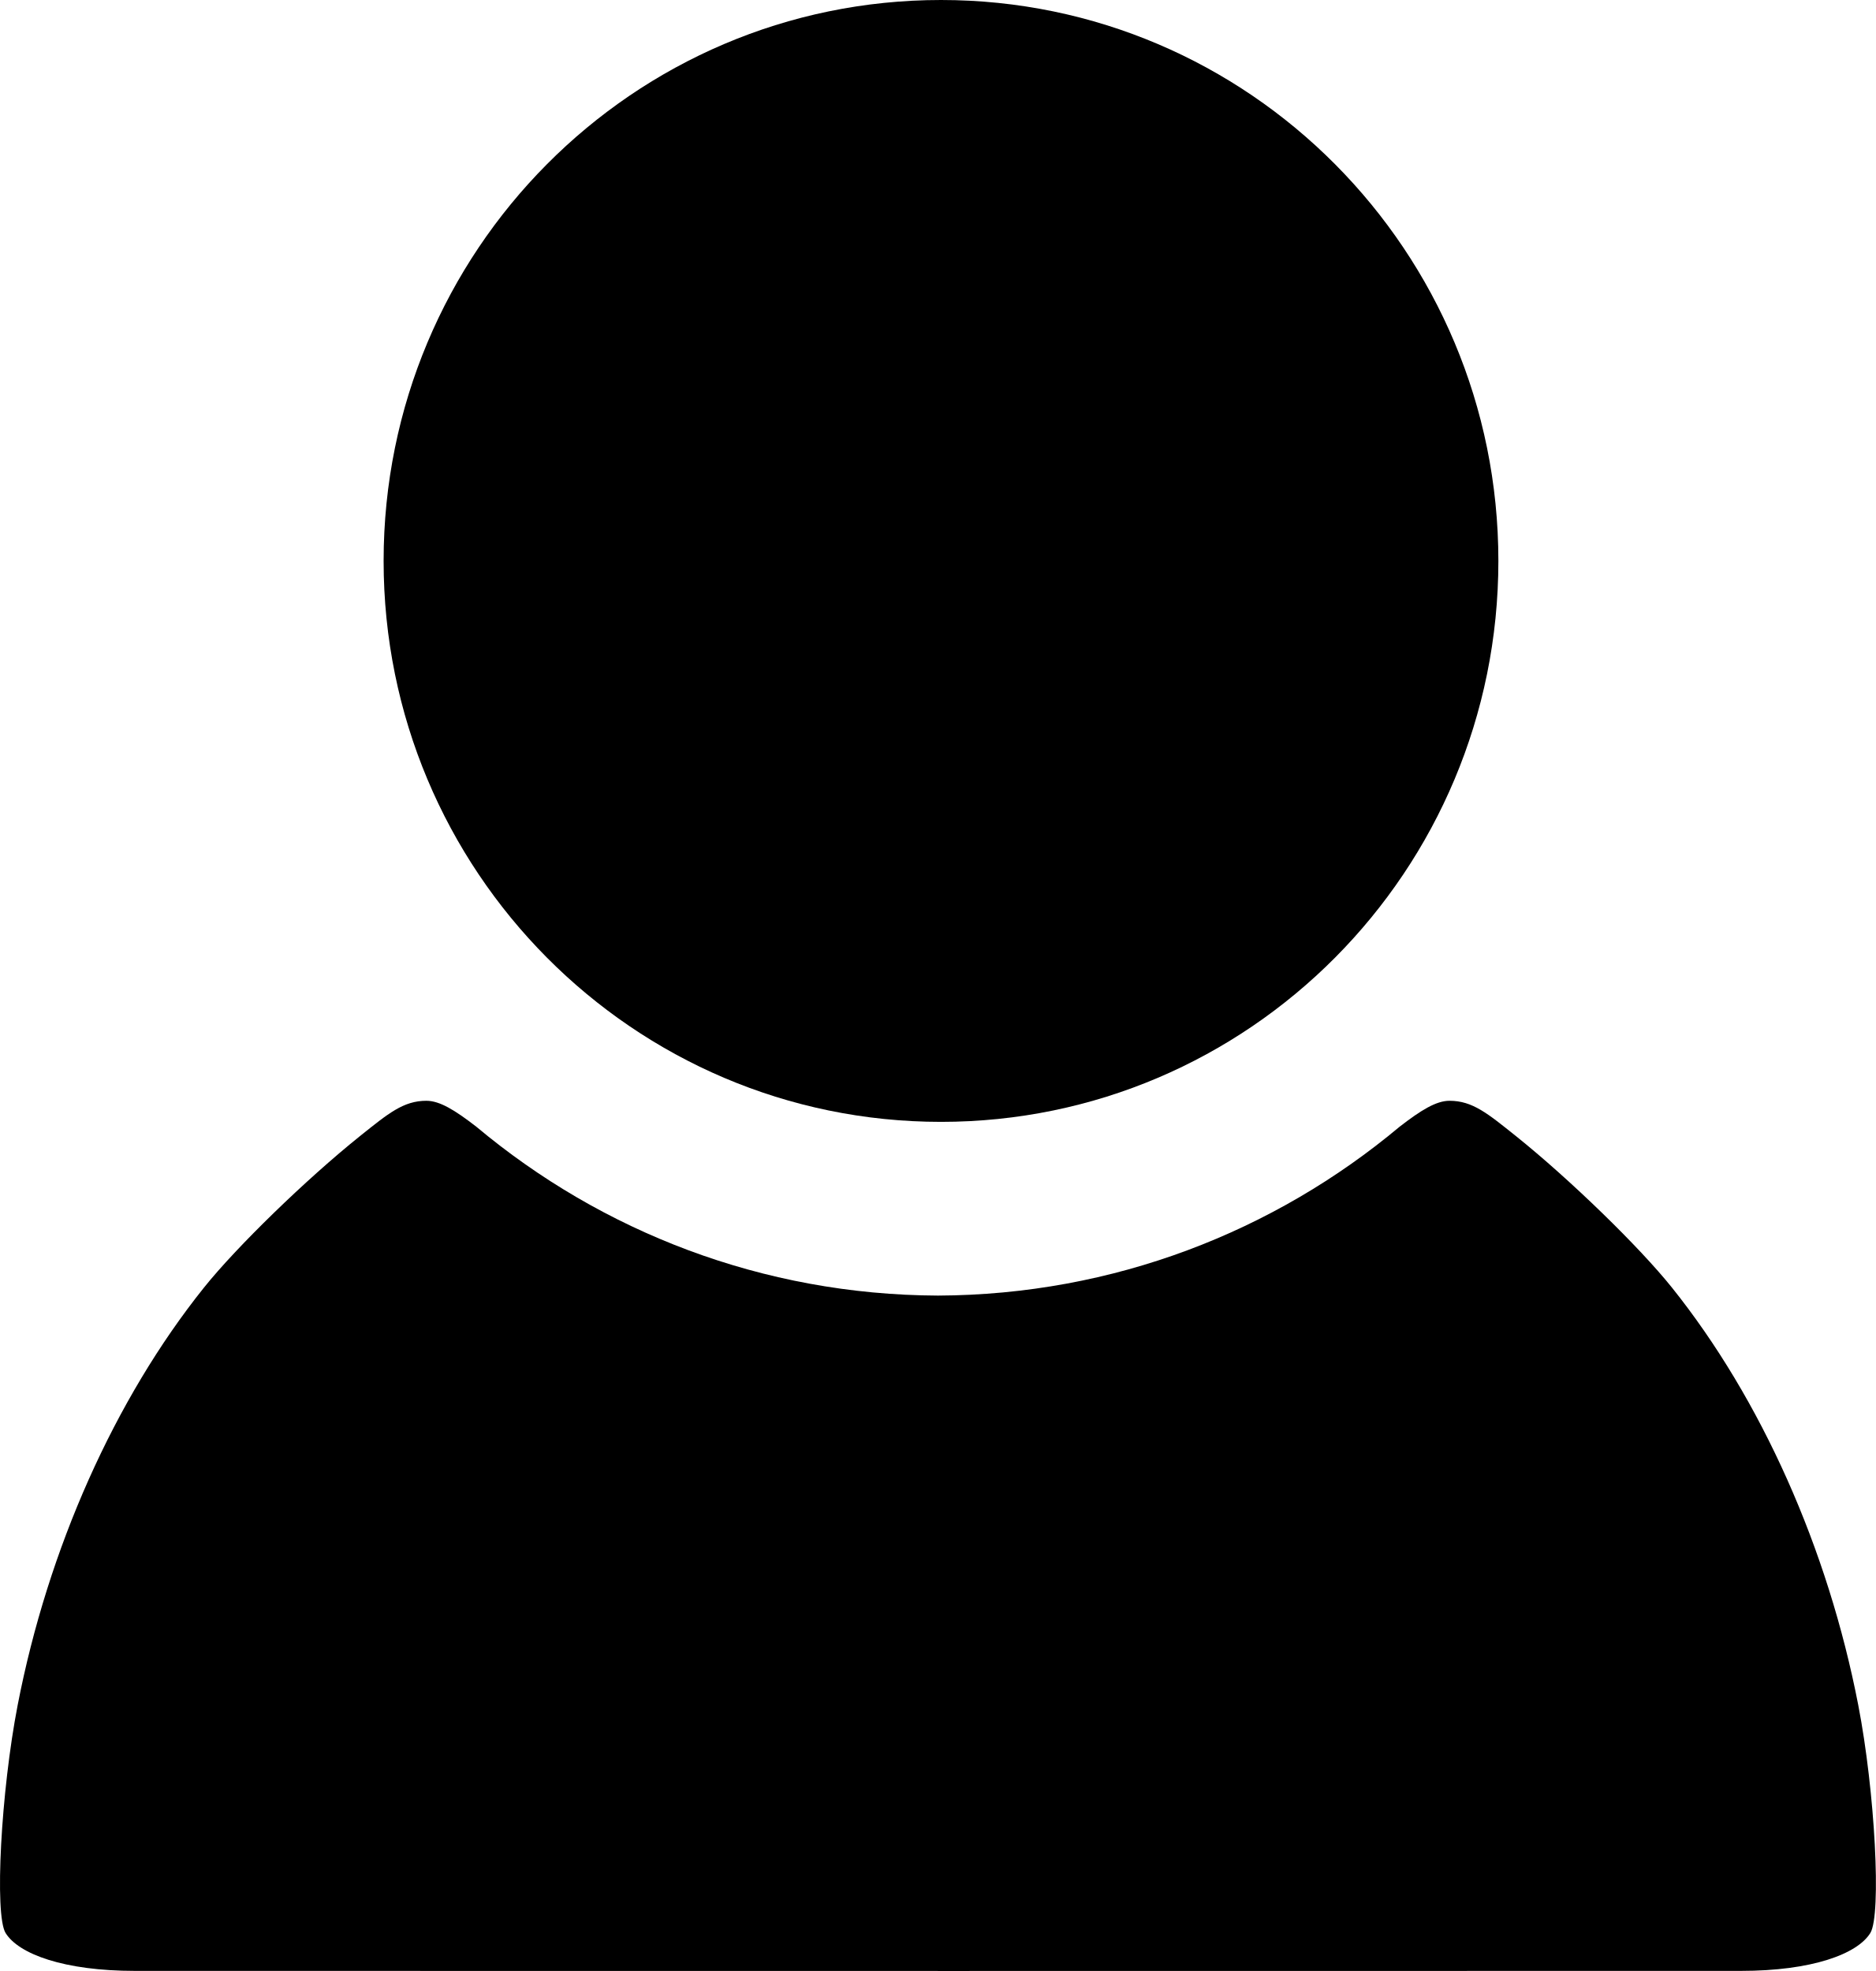
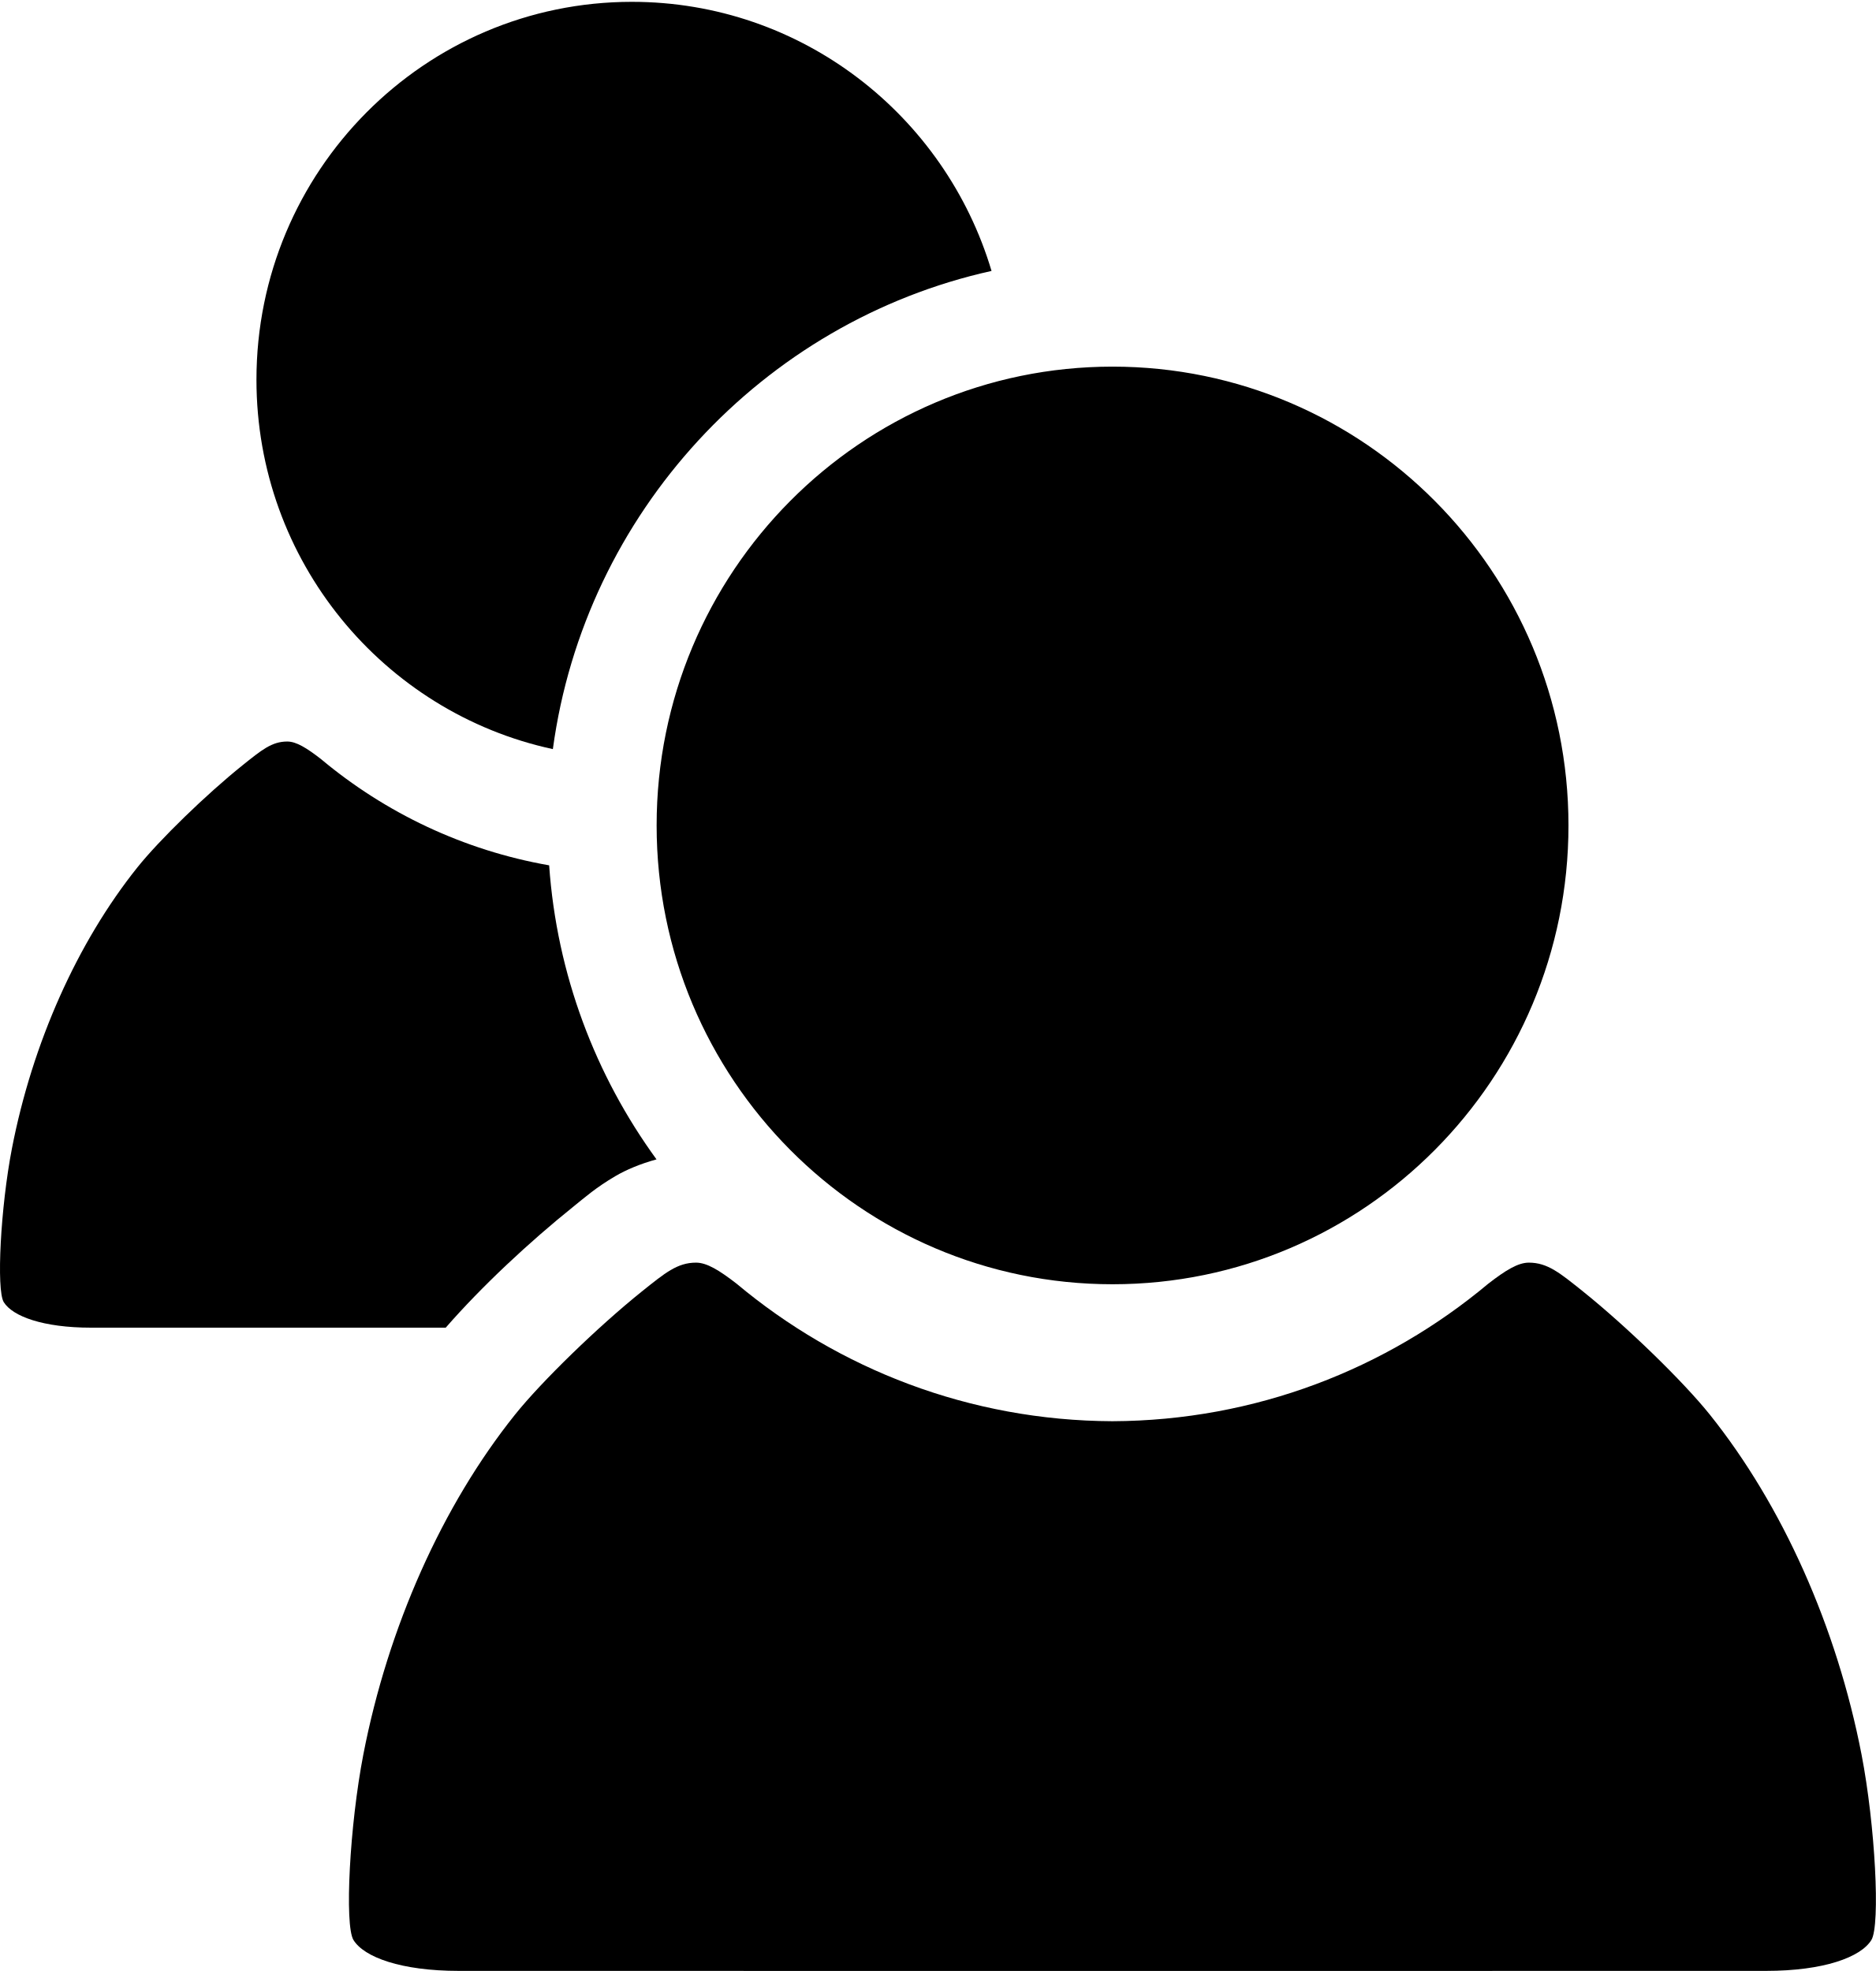
<svg xmlns="http://www.w3.org/2000/svg" width="344.067" height="361.573" version="1.0" viewBox="0 0 258.05 271.18">
-   <path d="M206.11 77.176c0 42.623-34.327 77.176-76.671 77.176-42.344 0-76.671-34.553-76.671-77.176C52.768 34.553 87.095 0 129.439 0c42.344 0 76.671 34.553 76.671 77.176" />
-   <path d="M58.656 151.45c-3.172 0-5.255 1.752-9.154 4.87-7.4 5.938-16.947 15.212-21.44 20.828-12.28 15.343-21.459 35.913-25.63 57.437C.124 246.498-.776 263.45.768 265.95c1.796 2.905 8.05 5.215 17.804 5.215 74.167.026 152.62.006 220.9 0 9.753 0 16.008-2.31 17.804-5.215 1.544-2.499.645-19.45-1.664-31.364-4.17-21.524-13.349-42.094-25.629-57.437-4.494-5.615-14.041-14.89-21.441-20.829-3.899-3.117-5.98-4.868-9.152-4.869h-.001c-1.83 0-3.925 1.292-6.859 3.563-17.236 14.43-39.36 23.141-63.508 23.24-24.148-.099-46.272-8.81-63.508-23.24-2.934-2.272-5.03-3.563-6.86-3.563z" />
+   <path transform="scale(.75)" d="M115.9.336c-38.033 0-68.865 31.036-68.865 69.32 0 33.275 23.296 61.06 54.363 67.766 5.86-43.301 38.447-78.411 80.457-87.72C173.34 21.149 147.041.337 115.9.337z" />
+   <path d="M95.745 173.72c-2.582 0-4.277 1.426-7.451 3.963-6.024 4.835-13.794 12.383-17.453 16.954-9.996 12.49-17.467 29.232-20.862 46.753-1.88 9.697-2.612 23.496-1.355 25.53 1.462 2.365 6.553 4.245 14.492 4.245 60.371.021 124.23.005 179.81 0 7.94 0 13.03-1.88 14.492-4.245 1.257-2.034.525-15.833-1.354-25.53-3.395-17.52-10.866-34.264-20.862-46.753-3.658-4.57-11.43-12.12-17.453-16.954-3.174-2.537-4.868-3.963-7.45-3.963-1.49 0-3.196 1.051-5.583 2.9-14.03 11.747-32.038 18.837-51.695 18.918-19.657-.081-37.665-7.172-51.695-18.918-2.389-1.849-4.095-2.9-5.584-2.9z" />
+   <g stroke-width=".921">
+     <path d="M206.11 77.176c0 42.623-34.327 77.176-76.671 77.176-42.344 0-76.671-34.553-76.671-77.176C52.768 34.553 87.095 0 129.439 0c42.344 0 76.671 34.553 76.671 77.176" transform="translate(47.674 50.748) scale(.81399)" />
+     <path d="M129.44-.375c-42.548 0-77.045 34.726-77.045 77.551 0 42.824 34.497 77.551 77.045 77.551s77.047-34.726 77.047-77.551S171.988-.375 129.44-.375zm0 .75c42.14 0 76.297 34.379 76.297 76.801 0 42.422-34.157 76.801-76.297 76.801s-76.295-34.379-76.295-76.801C53.145 34.754 87.3.375 129.44.375z" transform="translate(47.674 50.748) scale(.81399)" />
+   </g>
+   <path transform="scale(.75)" d="M52.684 136.03c-2.85 0-4.718 1.573-8.22 4.373-6.647 5.334-15.222 13.665-19.259 18.709-11.03 13.781-19.273 32.255-23.02 51.588C.112 221.4-.698 236.628.69 238.872c1.613 2.61 7.232 4.684 15.992 4.684 21.846.008 42.85-.001 65.066 0 6.605-7.58 15.31-15.7 23.461-22.242l.012-.012.016-.014c2.044-1.635 4.034-3.417 7.6-5.517 1.973-1.163 4.658-2.296 7.571-3.086-11.19-15.375-18.287-33.905-19.69-53.941-15.745-2.765-30.084-9.644-41.872-19.514-2.635-2.04-4.516-3.2-6.16-3.2z" />
</svg>
